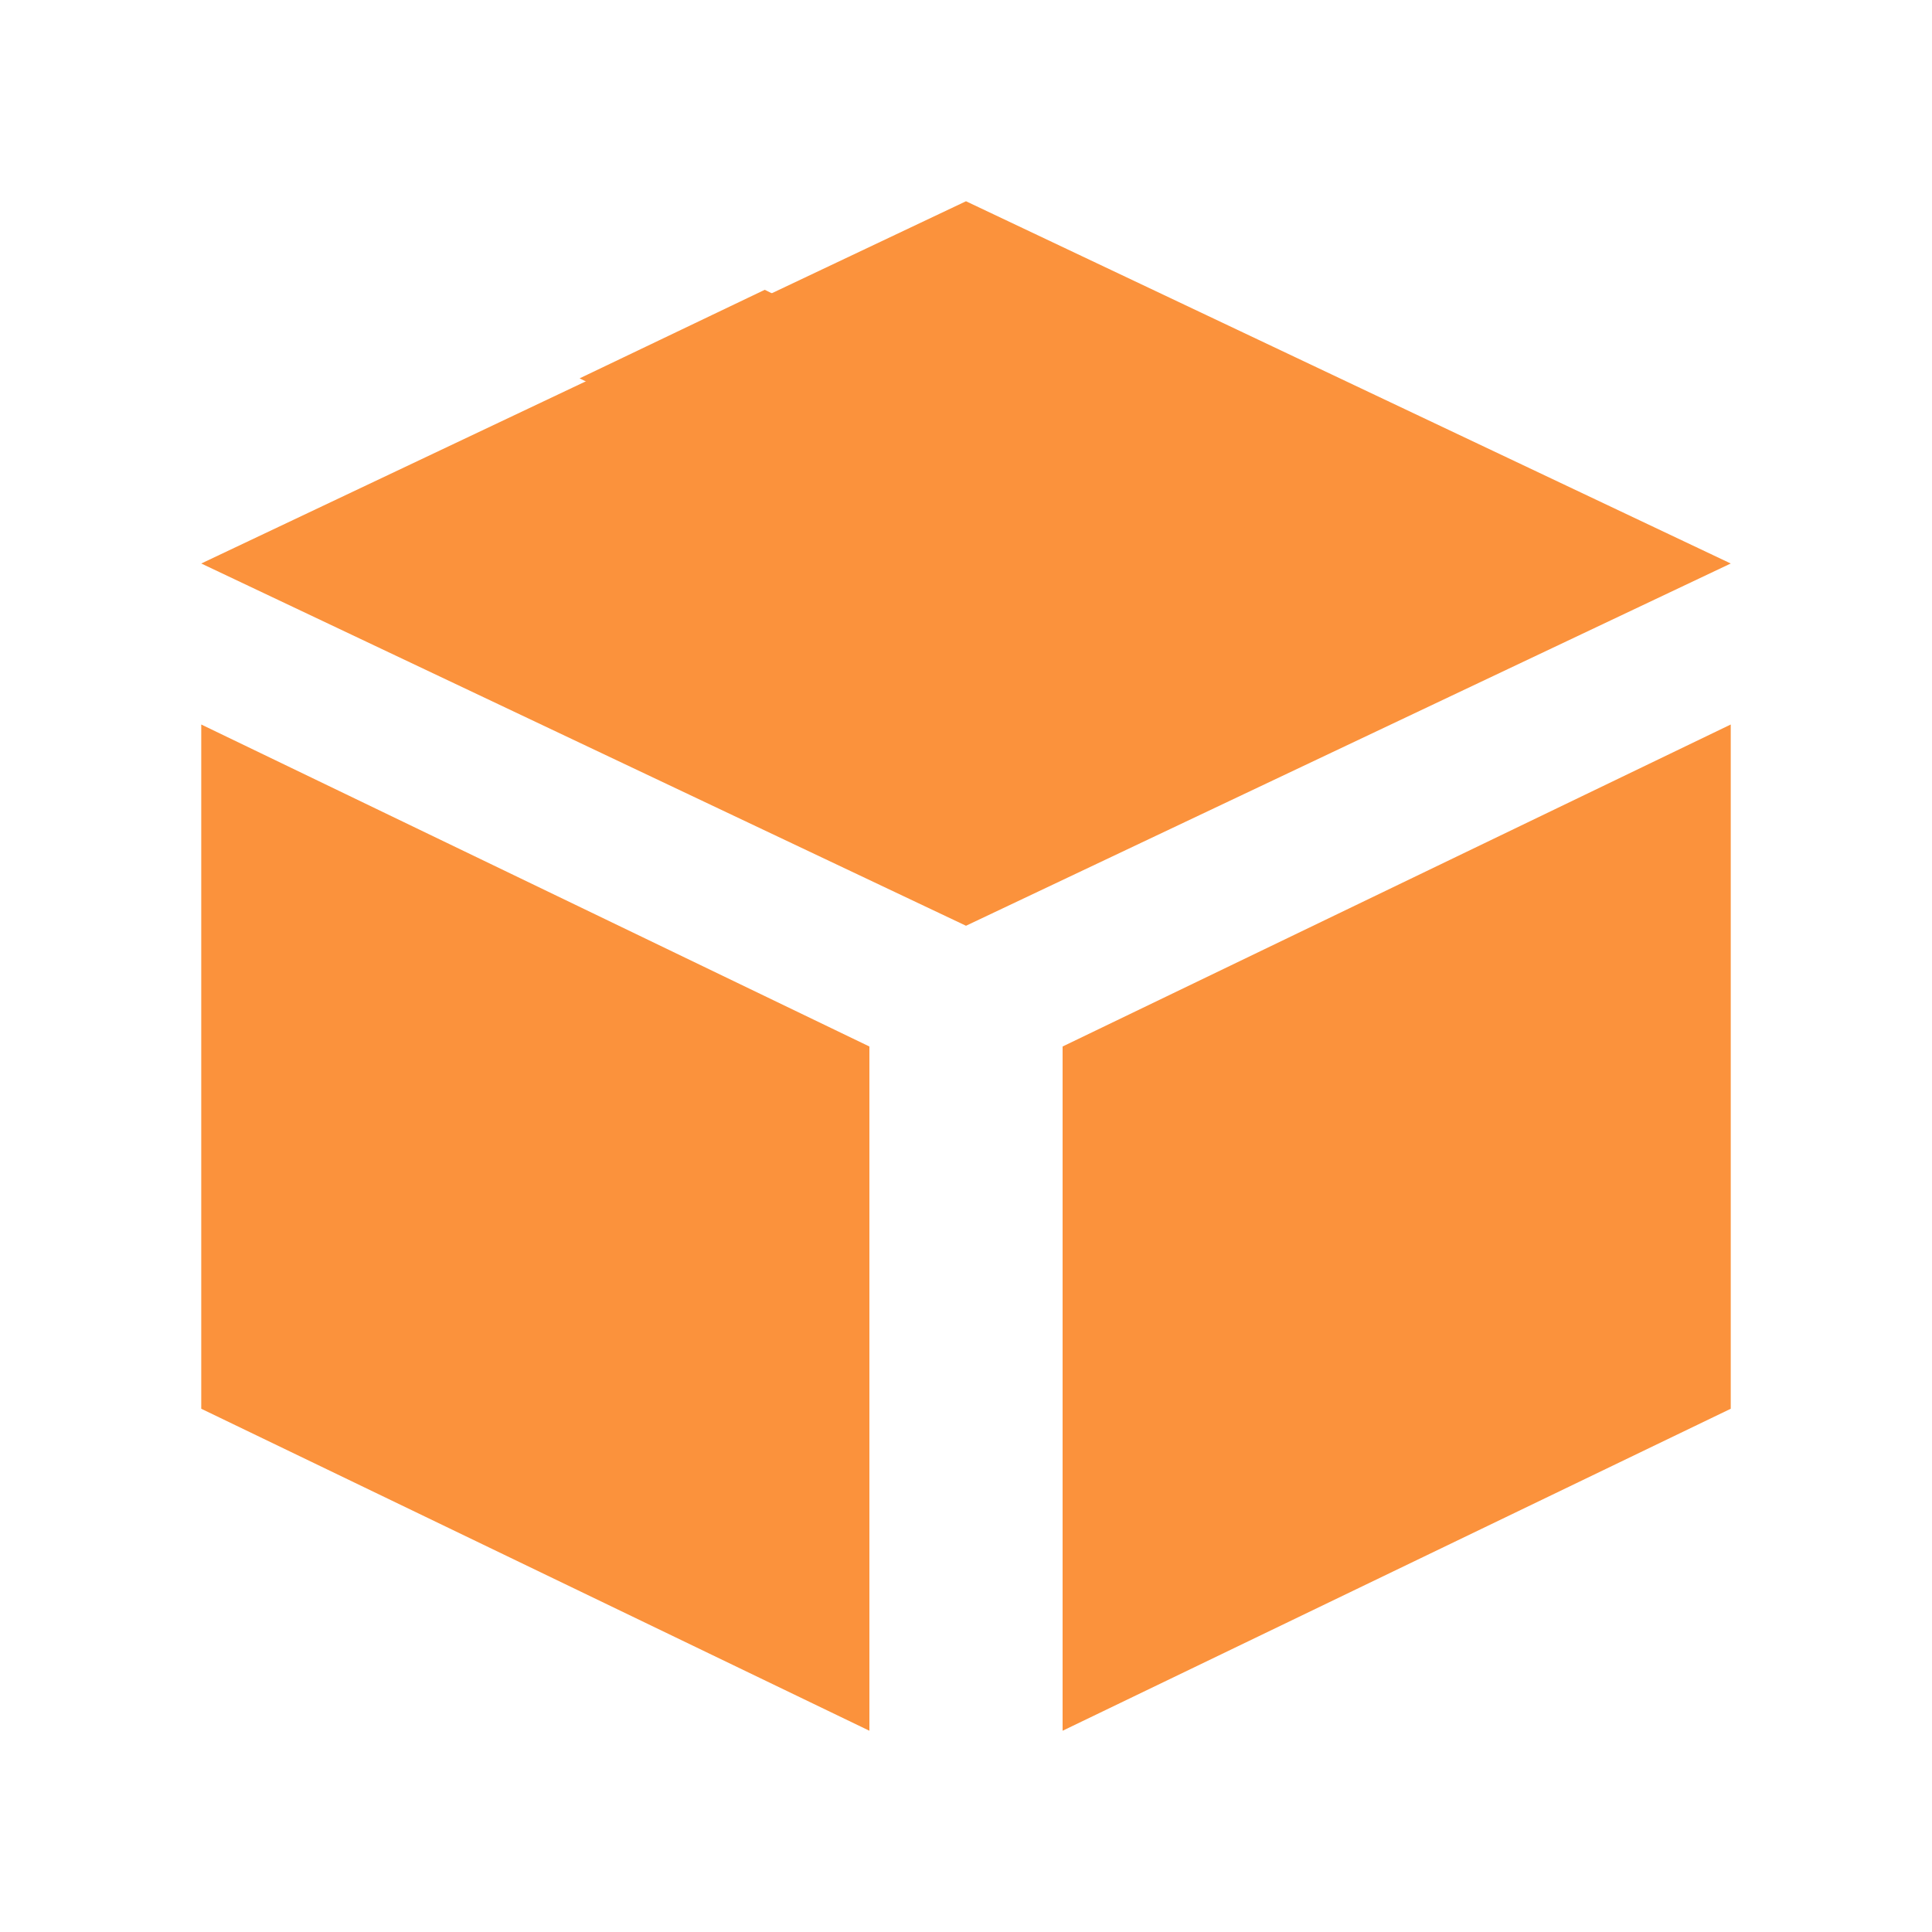
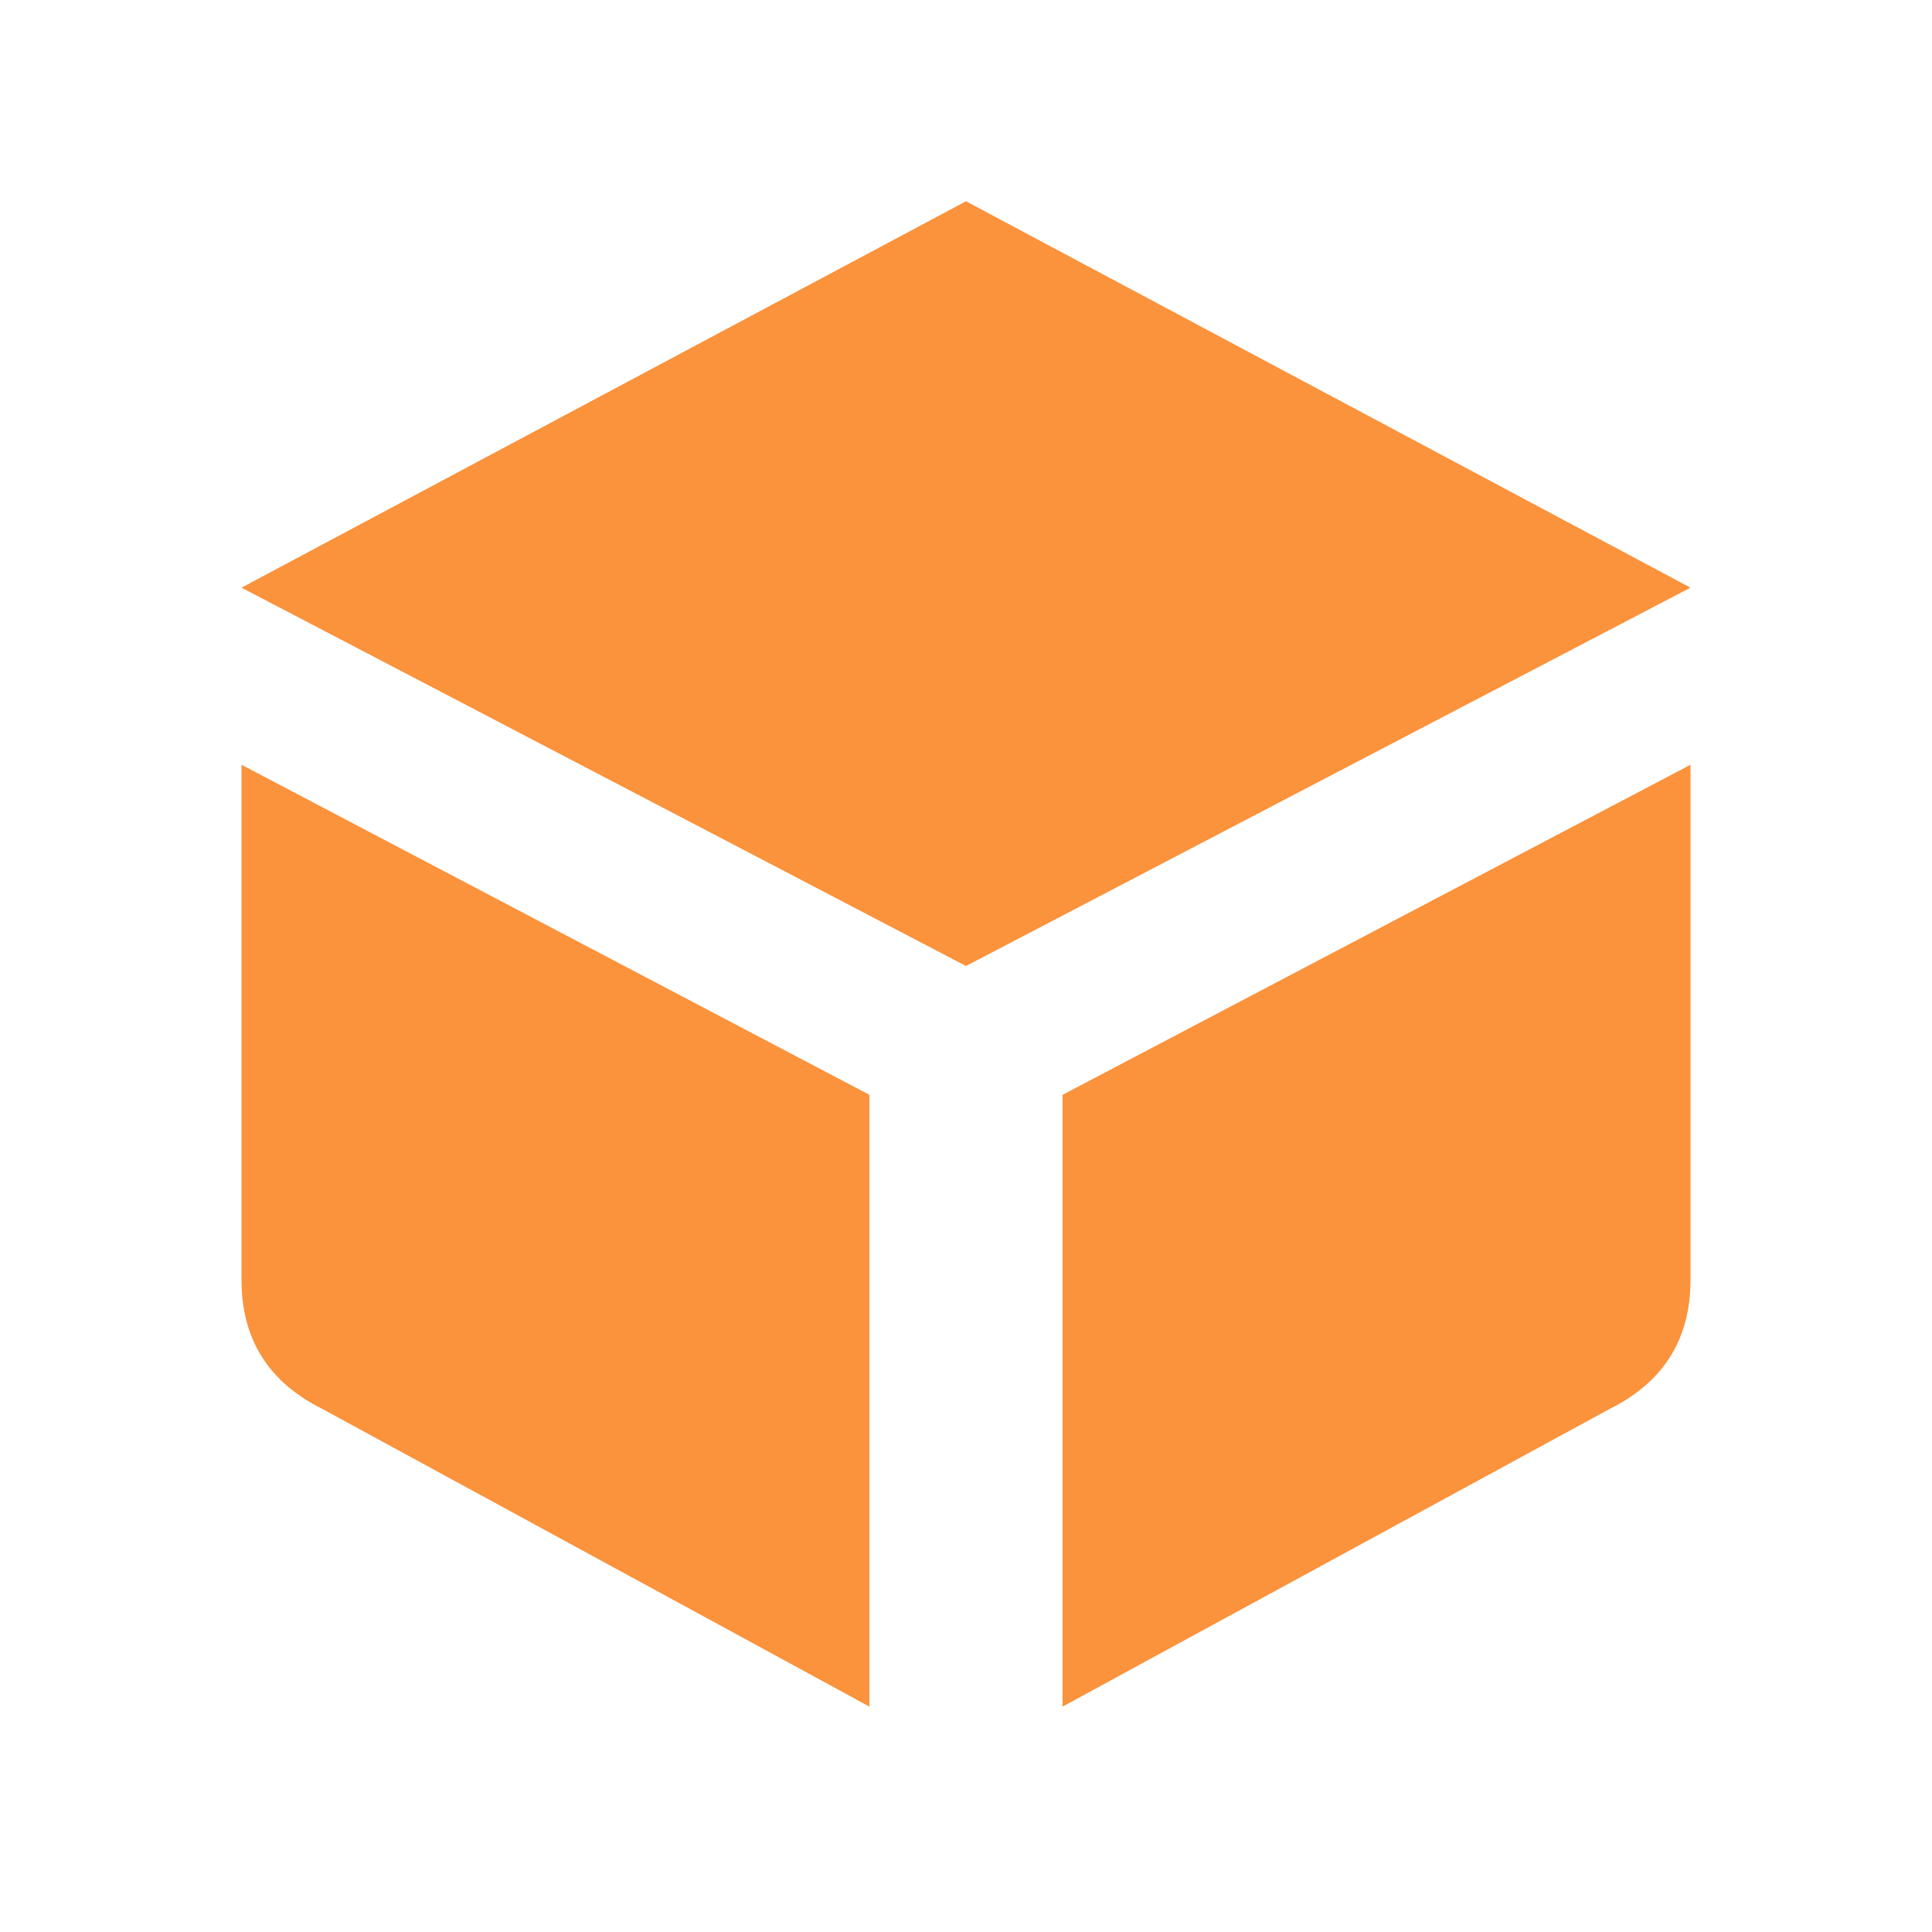
<svg xmlns="http://www.w3.org/2000/svg" viewBox="0 0 24 24">
-   <path fill="#fb923c" d="M12 2.5L21.5 7L12 11.5L2.5 7Z" />
-   <path fill="#fb923c" d="M2.5 9L10.8 13L10.8 21.5L2.5 17.5Z" />
-   <path fill="#fb923c" d="M21.5 9L13.2 13L13.2 21.5L21.5 17.5Z" />
-   <path fill="#fb923c" d="M7.2 4.7L9.5 3.6L18.8 8.2L16.5 9.3Z" />
+   <path d="M12 2.5 21 7.3 12 12 3 7.3Z" fill="#fb923c" />
+   <path d="M3 9.5 10.8 13.6V21.2L4 17.5Q3 17 3 15.9Z" fill="#fb923c" />
+   <path d="M21 9.5V15.9Q21 17 20 17.5L13.2 21.2V13.6Z" fill="#fb923c" />
</svg>
